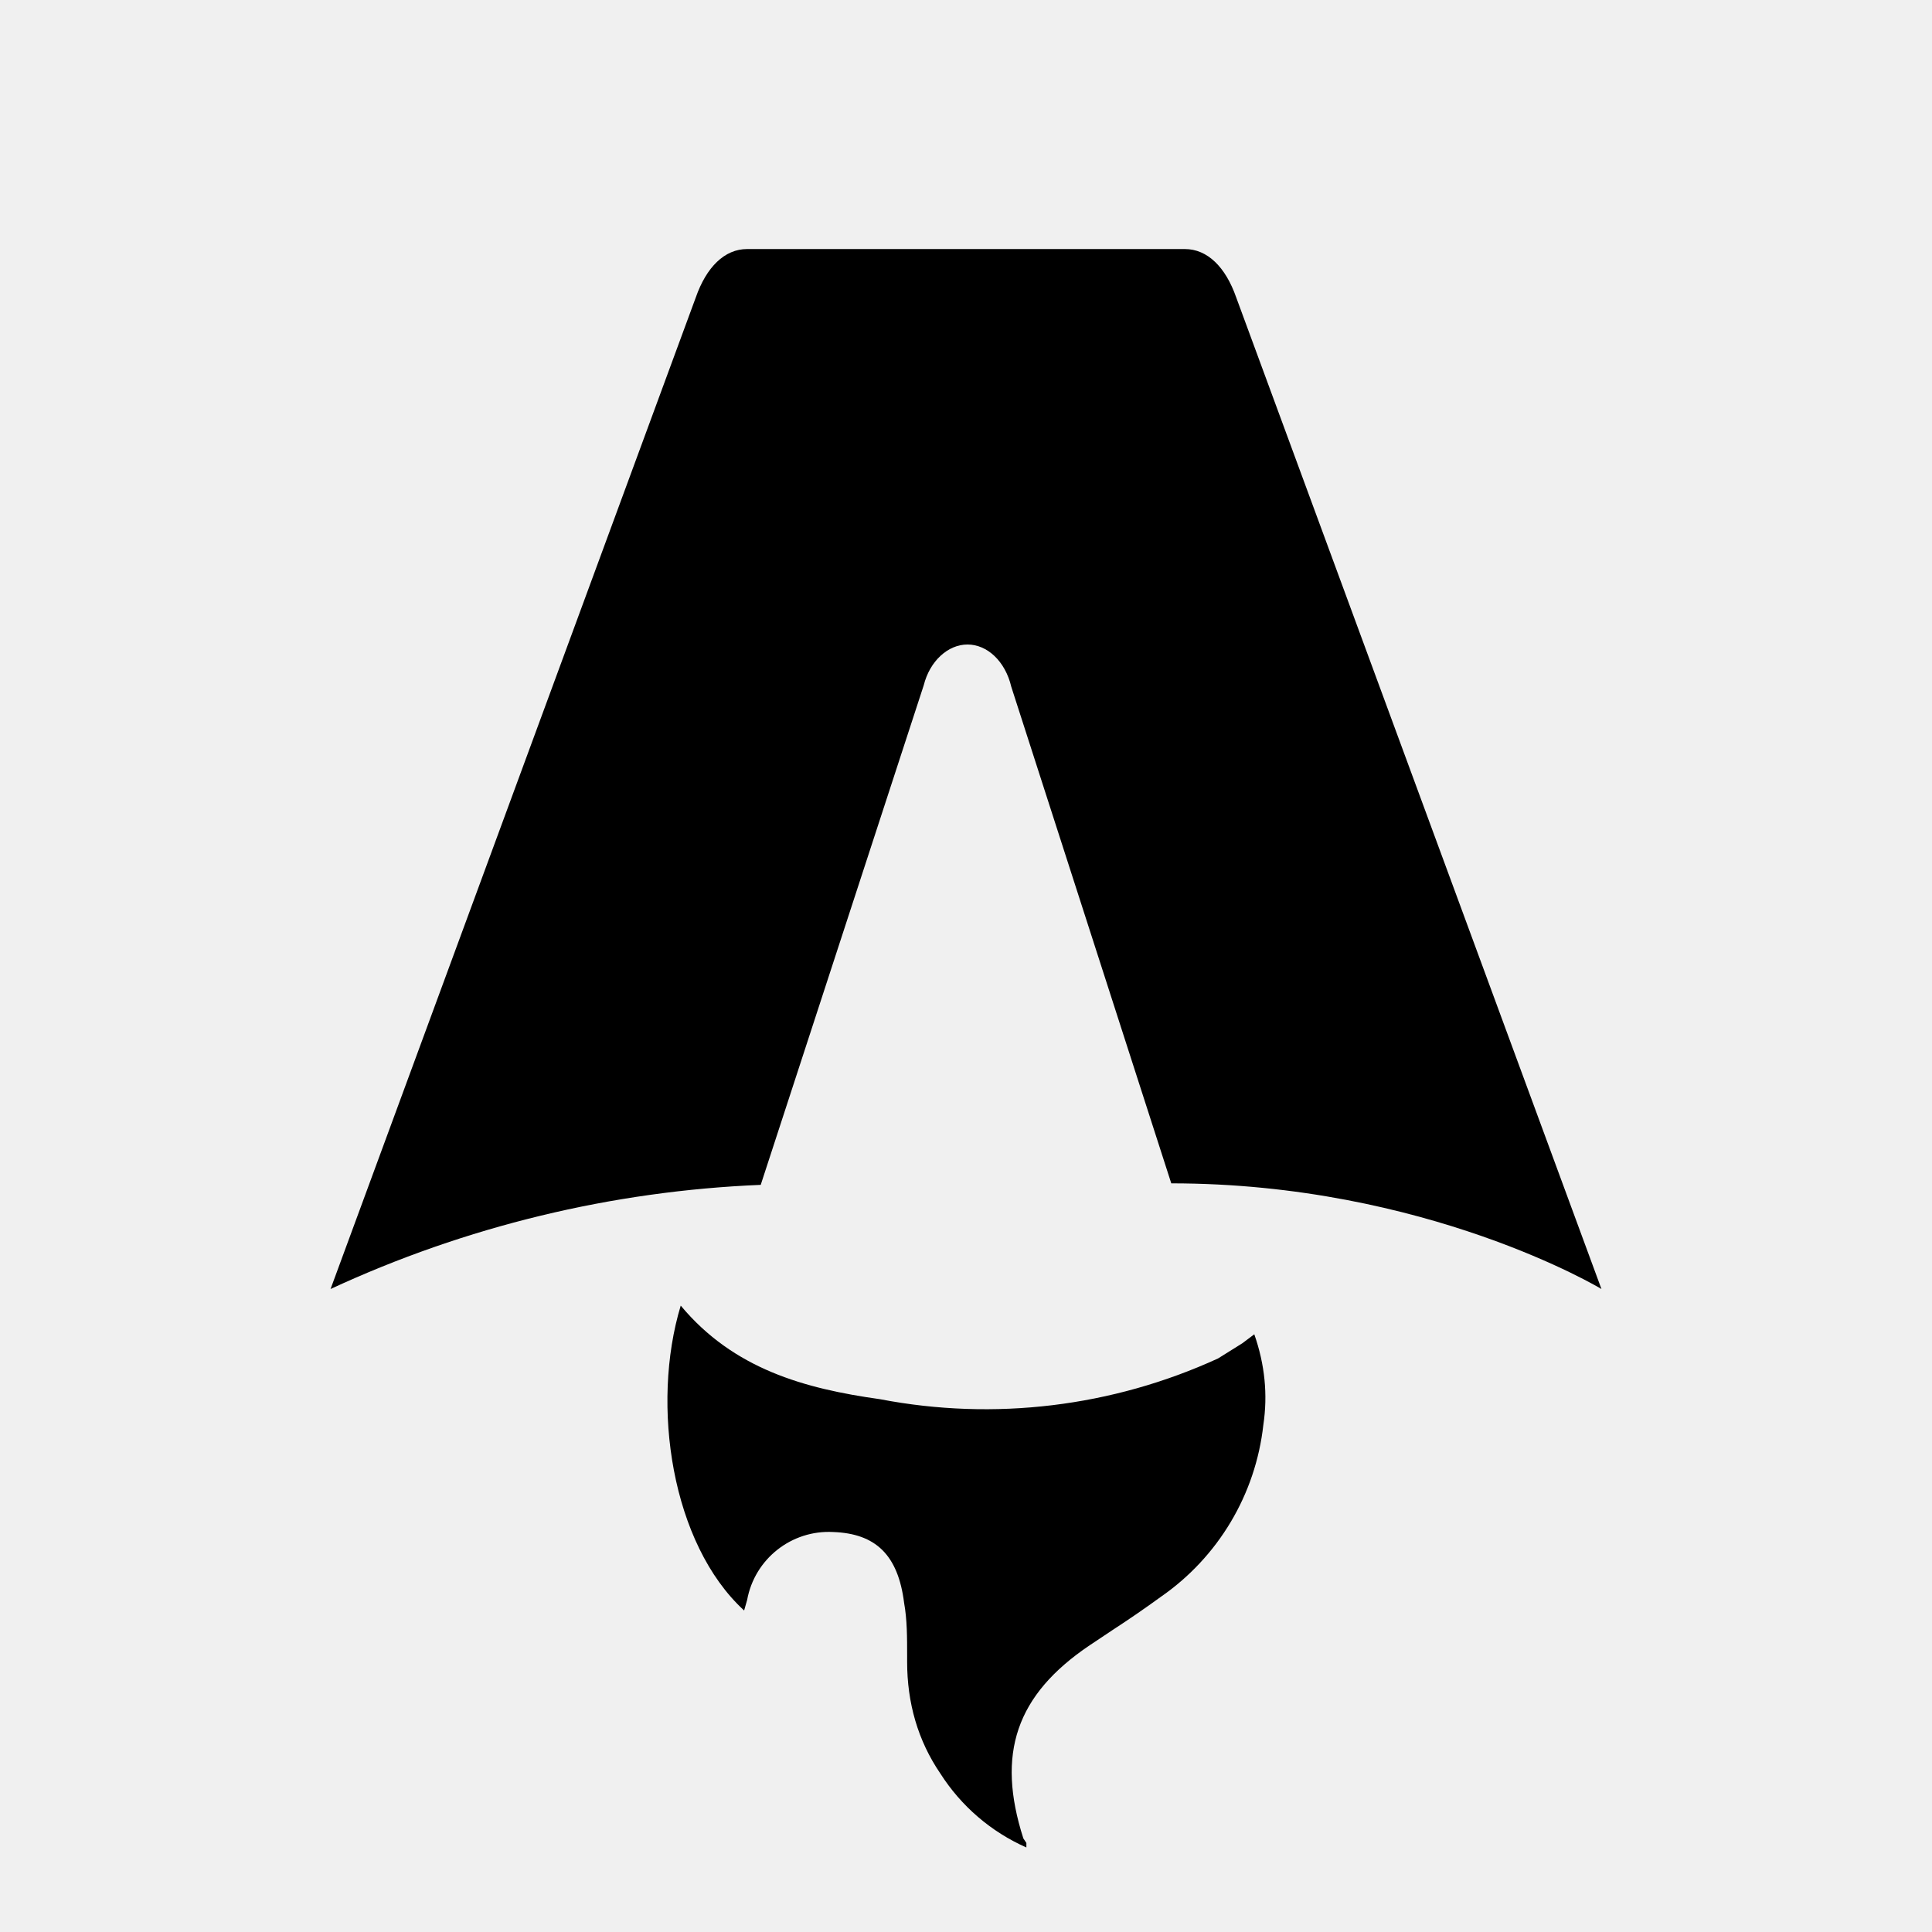
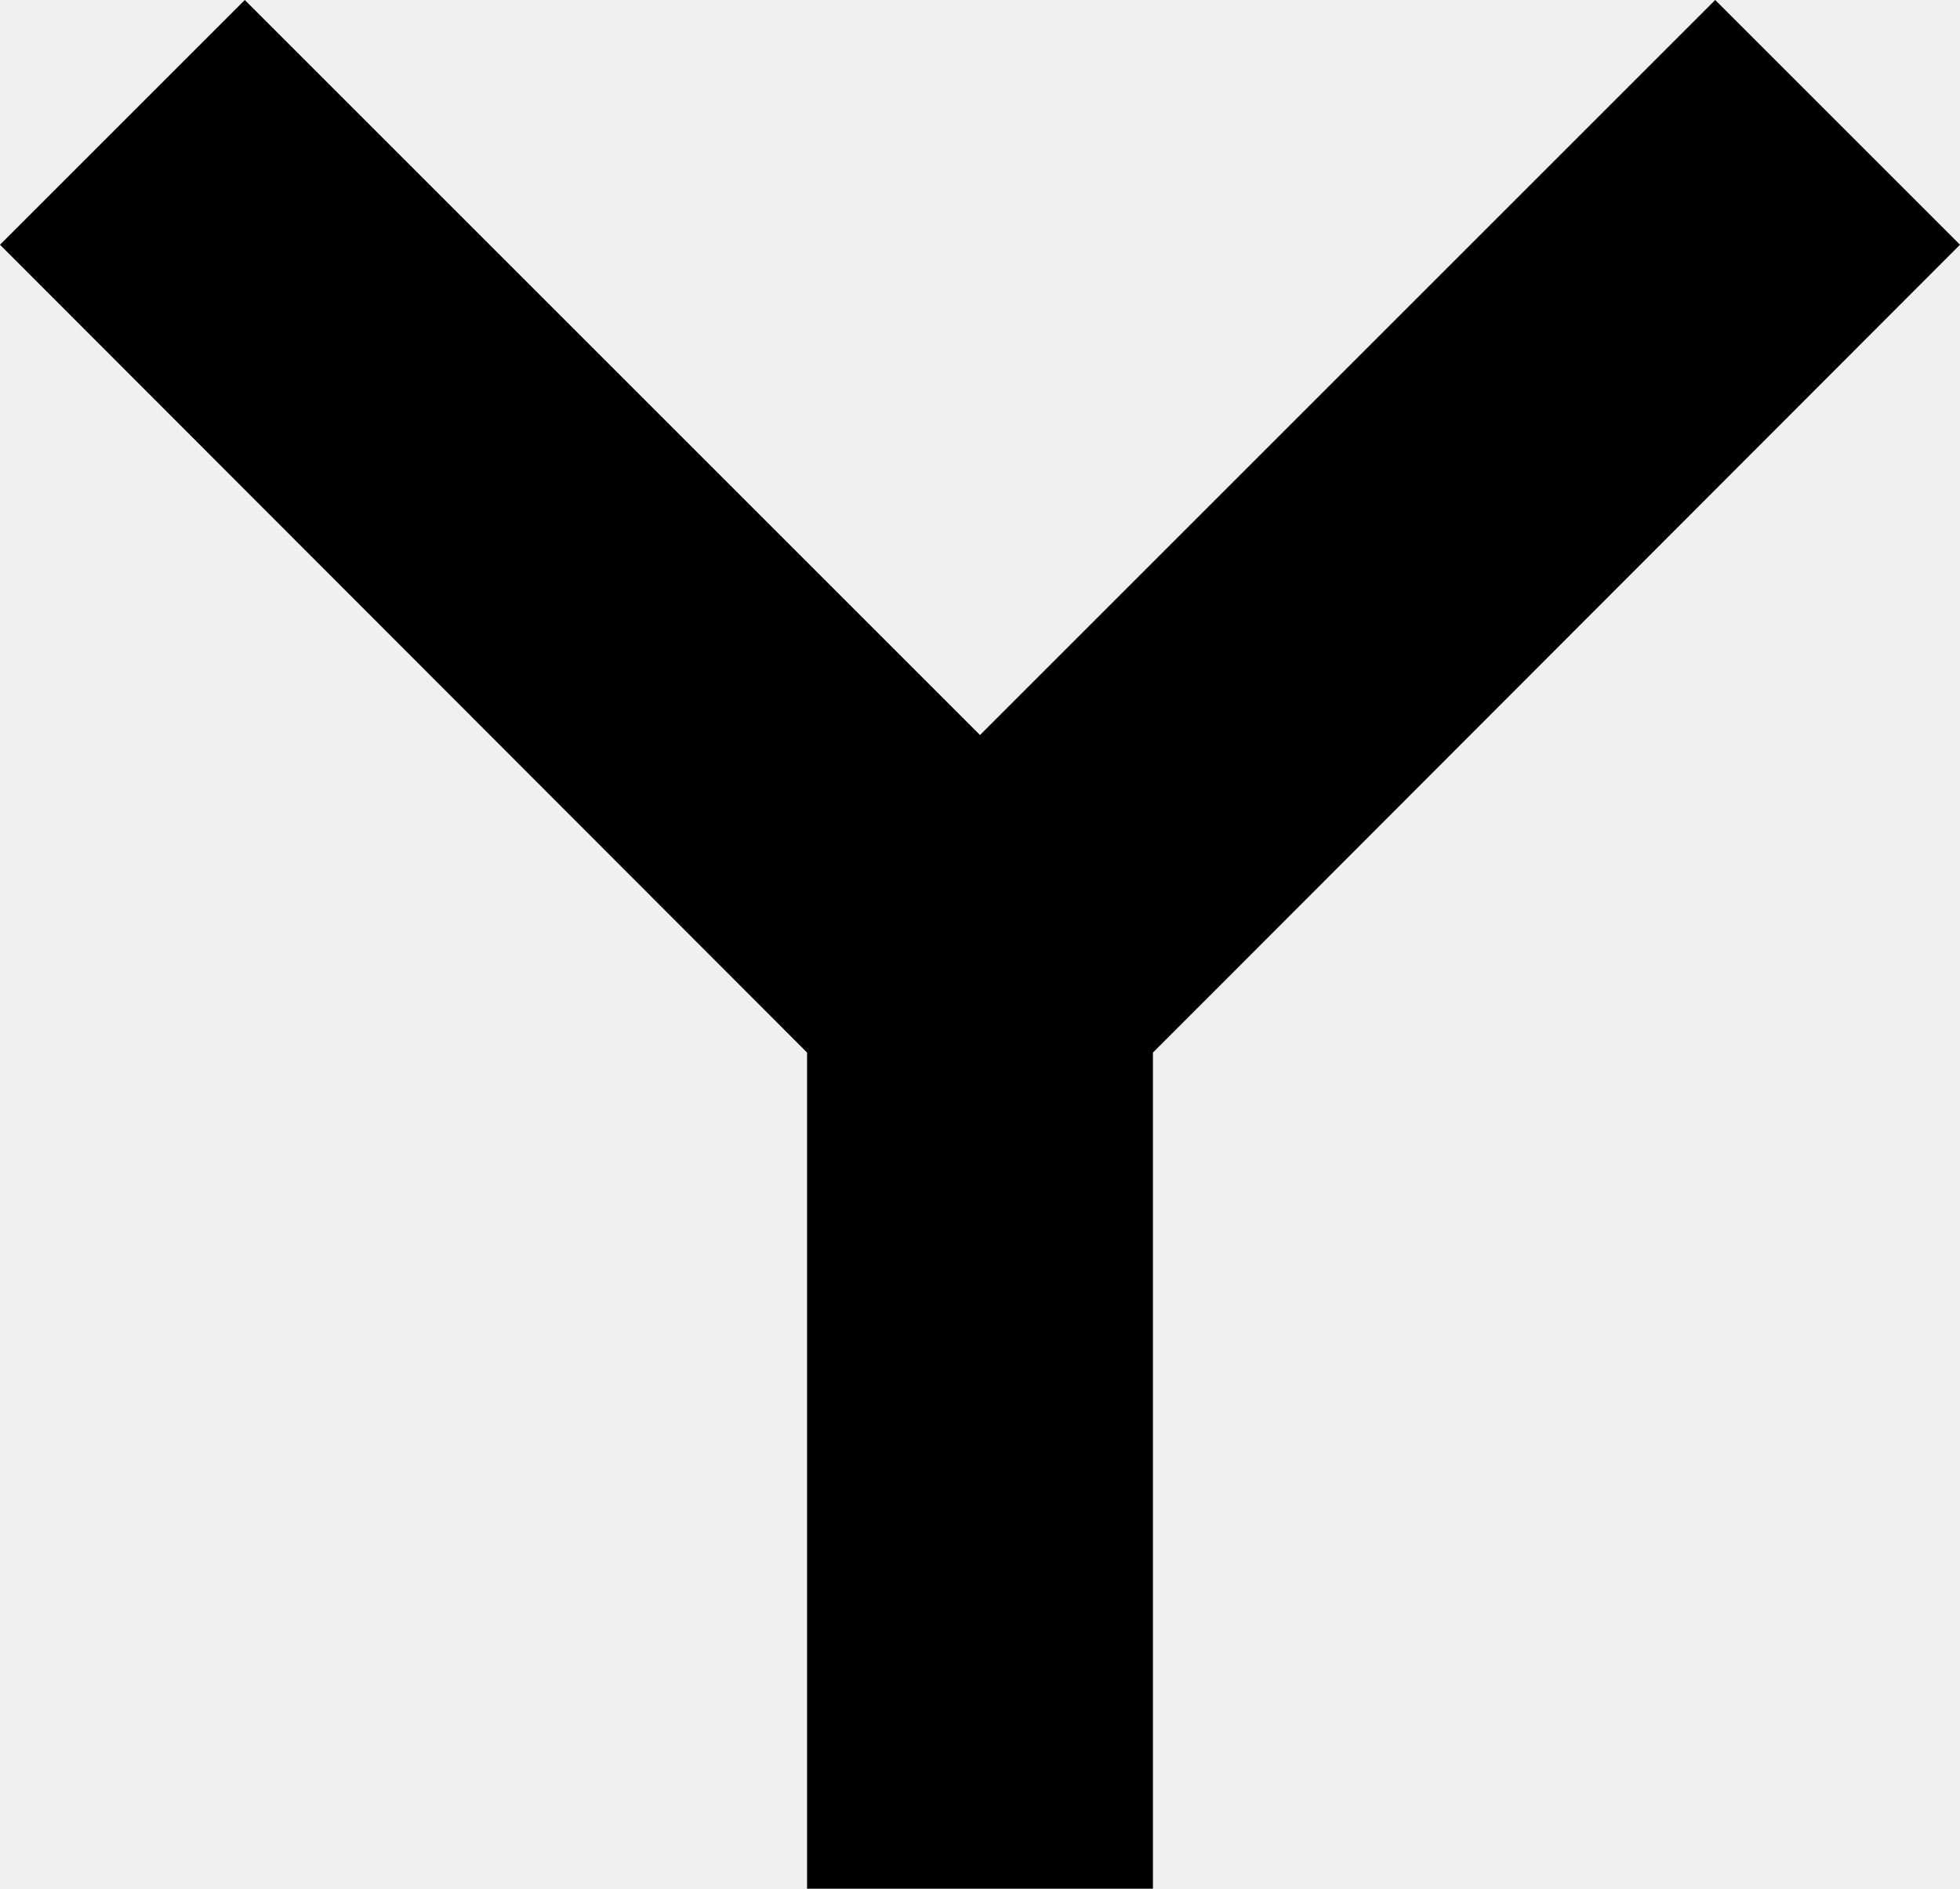
- <svg xmlns="http://www.w3.org/2000/svg" fill="none" viewBox="0 0 128 128">
-   <path d="M50.4 78.5a75.1 75.1 0 0 0-28.5 6.9l24.2-65.7c.7-2 1.9-3.2 3.4-3.2h29c1.5 0 2.7 1.2 3.4 3.2l24.2 65.7s-11.6-7-28.5-7L67 45.5c-.4-1.7-1.6-2.8-2.9-2.8-1.3 0-2.5 1.1-2.9 2.7L50.4 78.5Zm-1.1 28.2Zm-4.2-20.2c-2 6.6-.6 15.8 4.2 20.2a17.5 17.5 0 0 1 .2-.7 5.5 5.5 0 0 1 5.7-4.5c2.8.1 4.3 1.5 4.7 4.7.2 1.1.2 2.3.2 3.5v.4c0 2.7.7 5.2 2.2 7.4a13 13 0 0 0 5.7 4.9v-.3l-.2-.3c-1.8-5.6-.5-9.5 4.4-12.8l1.5-1a73 73 0 0 0 3.2-2.2 16 16 0 0 0 6.8-11.4c.3-2 .1-4-.6-6l-.8.6-1.6 1a37 37 0 0 1-22.4 2.7c-5-.7-9.7-2-13.2-6.2Z" />
+ <svg xmlns="http://www.w3.org/2000/svg" viewBox="0 0 433.5 417.82">
+   <path d="M270.89 216.96 255 232.85v184.98h-76.5V232.85L0 54.14 54.14 0l162.61 162.61L379.36 0l54.14 54.14-162.61 162.82Z" />
  <style>
        path { fill: #000; }
        @media (prefers-color-scheme: dark) {
-             path { fill: #FFF; }
+         path { fill: #FFF; }
        }
    </style>
</svg>
